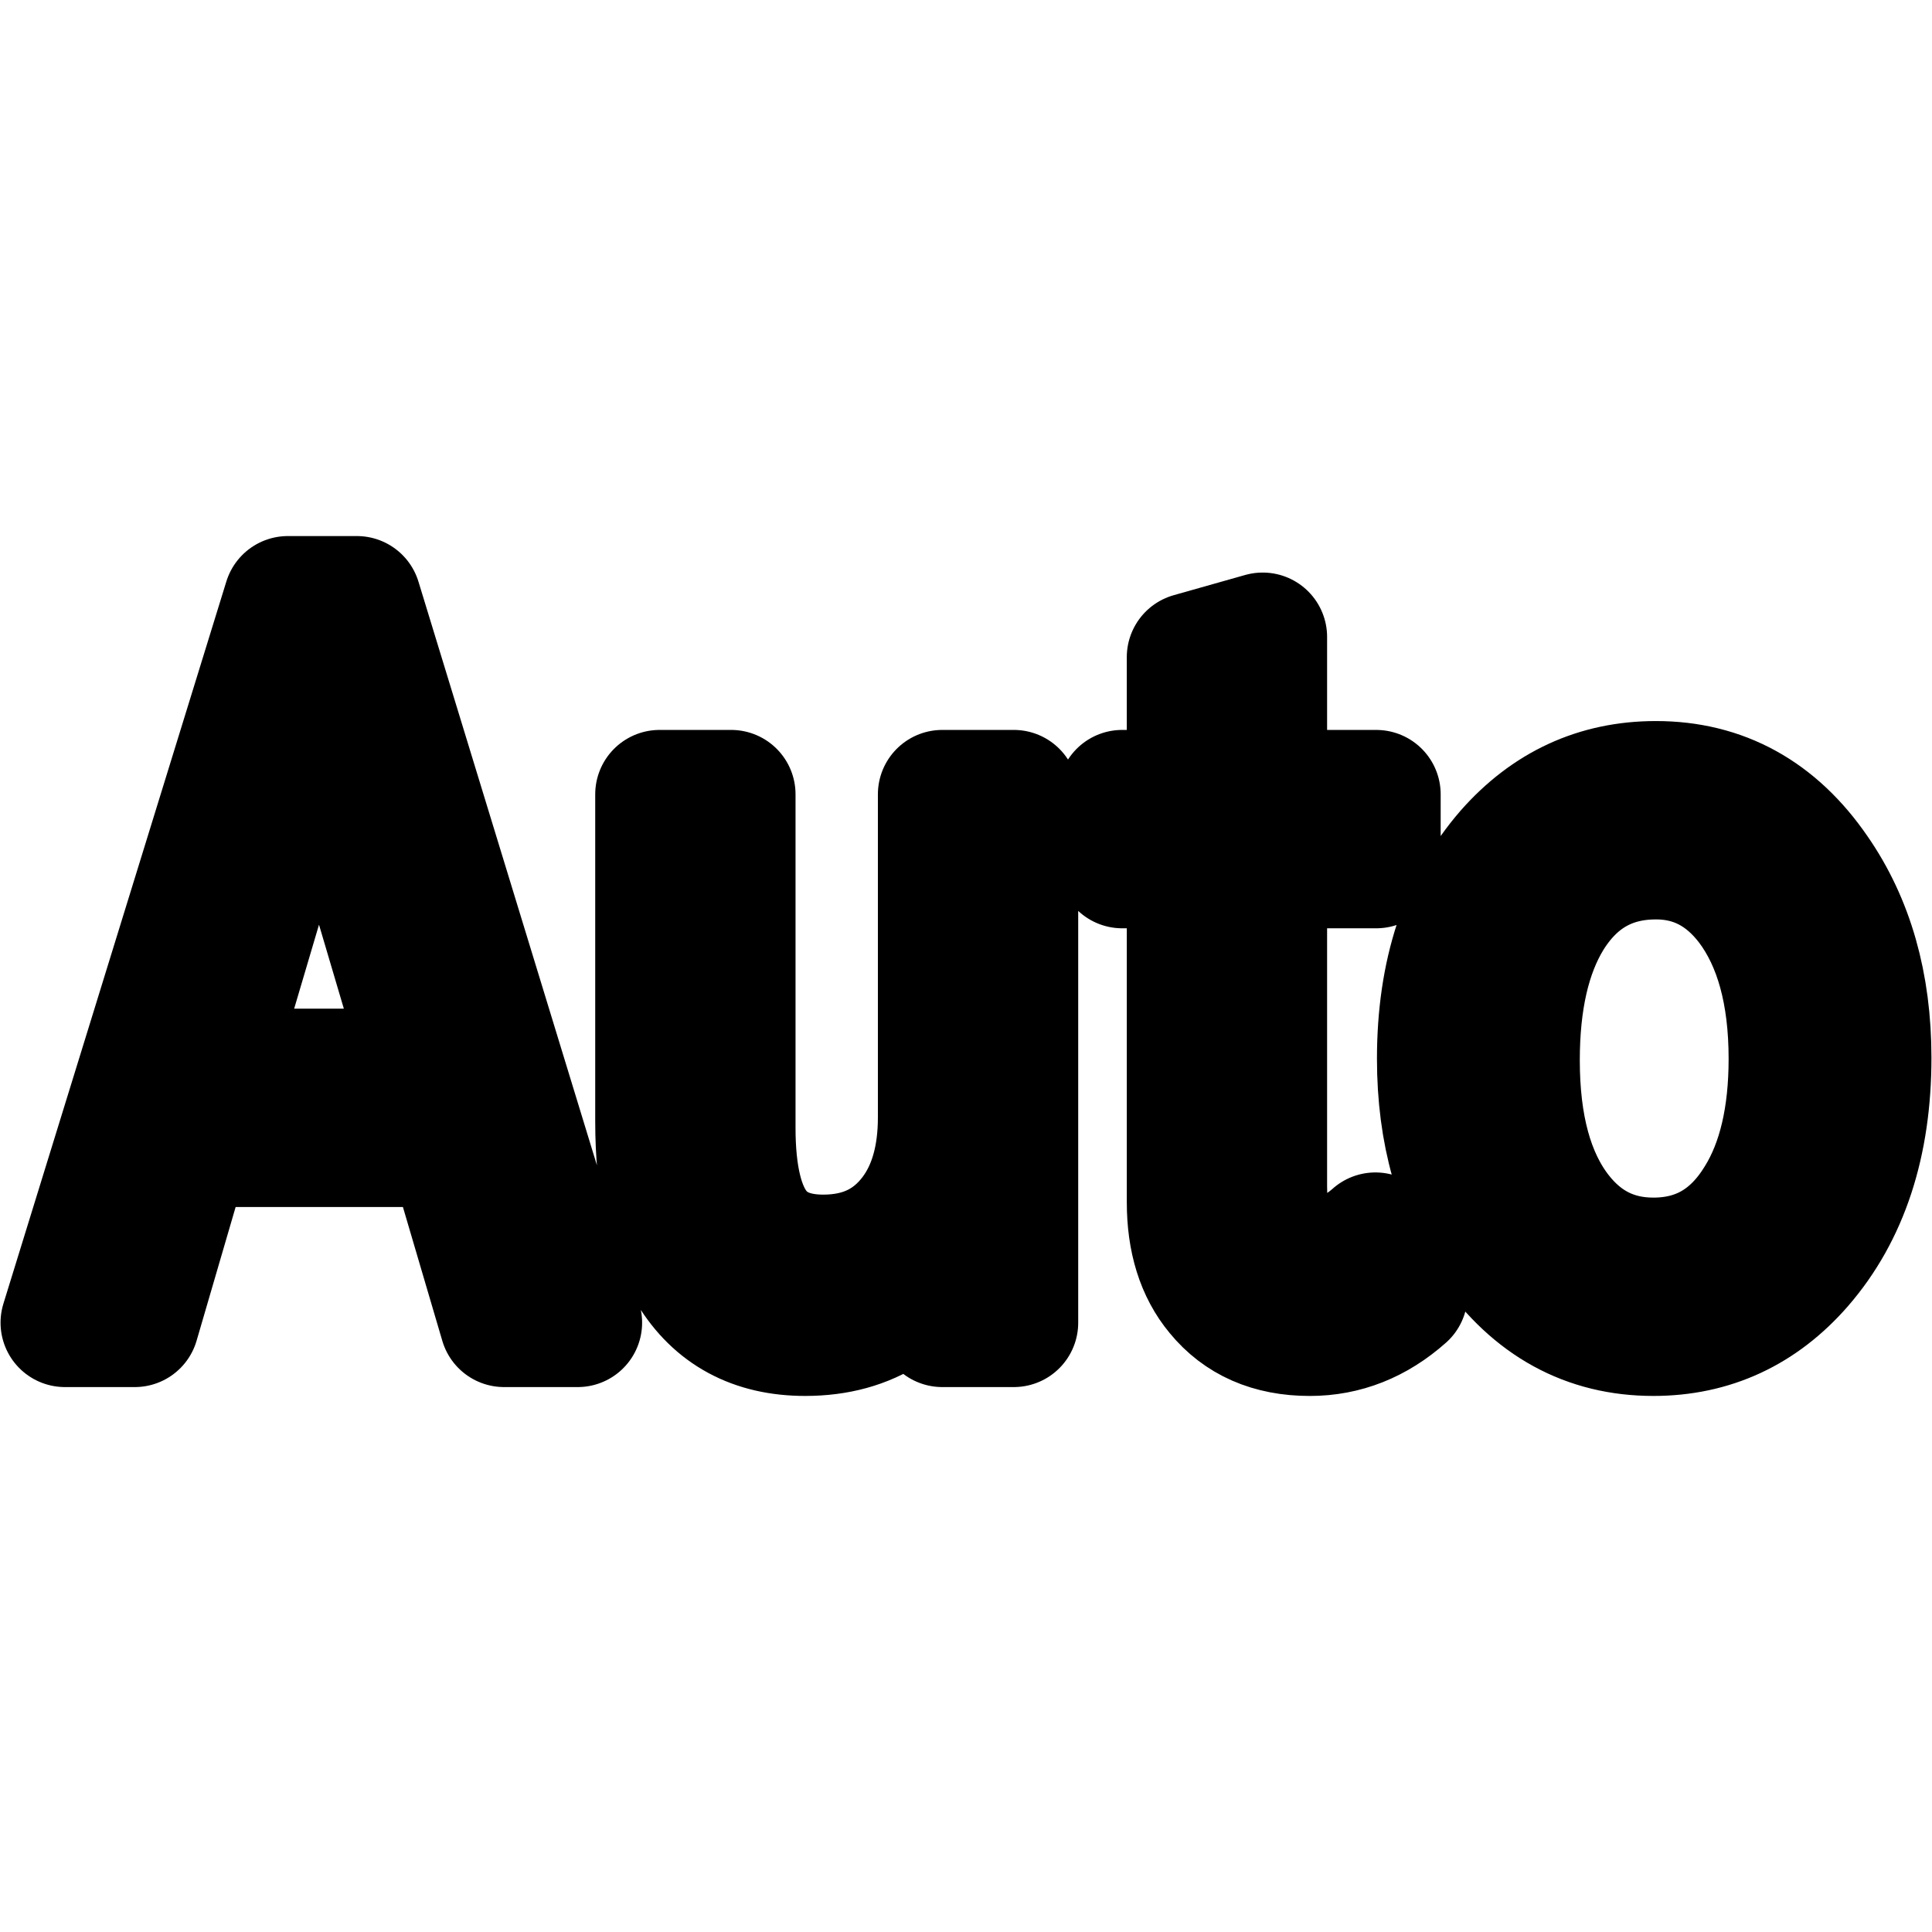
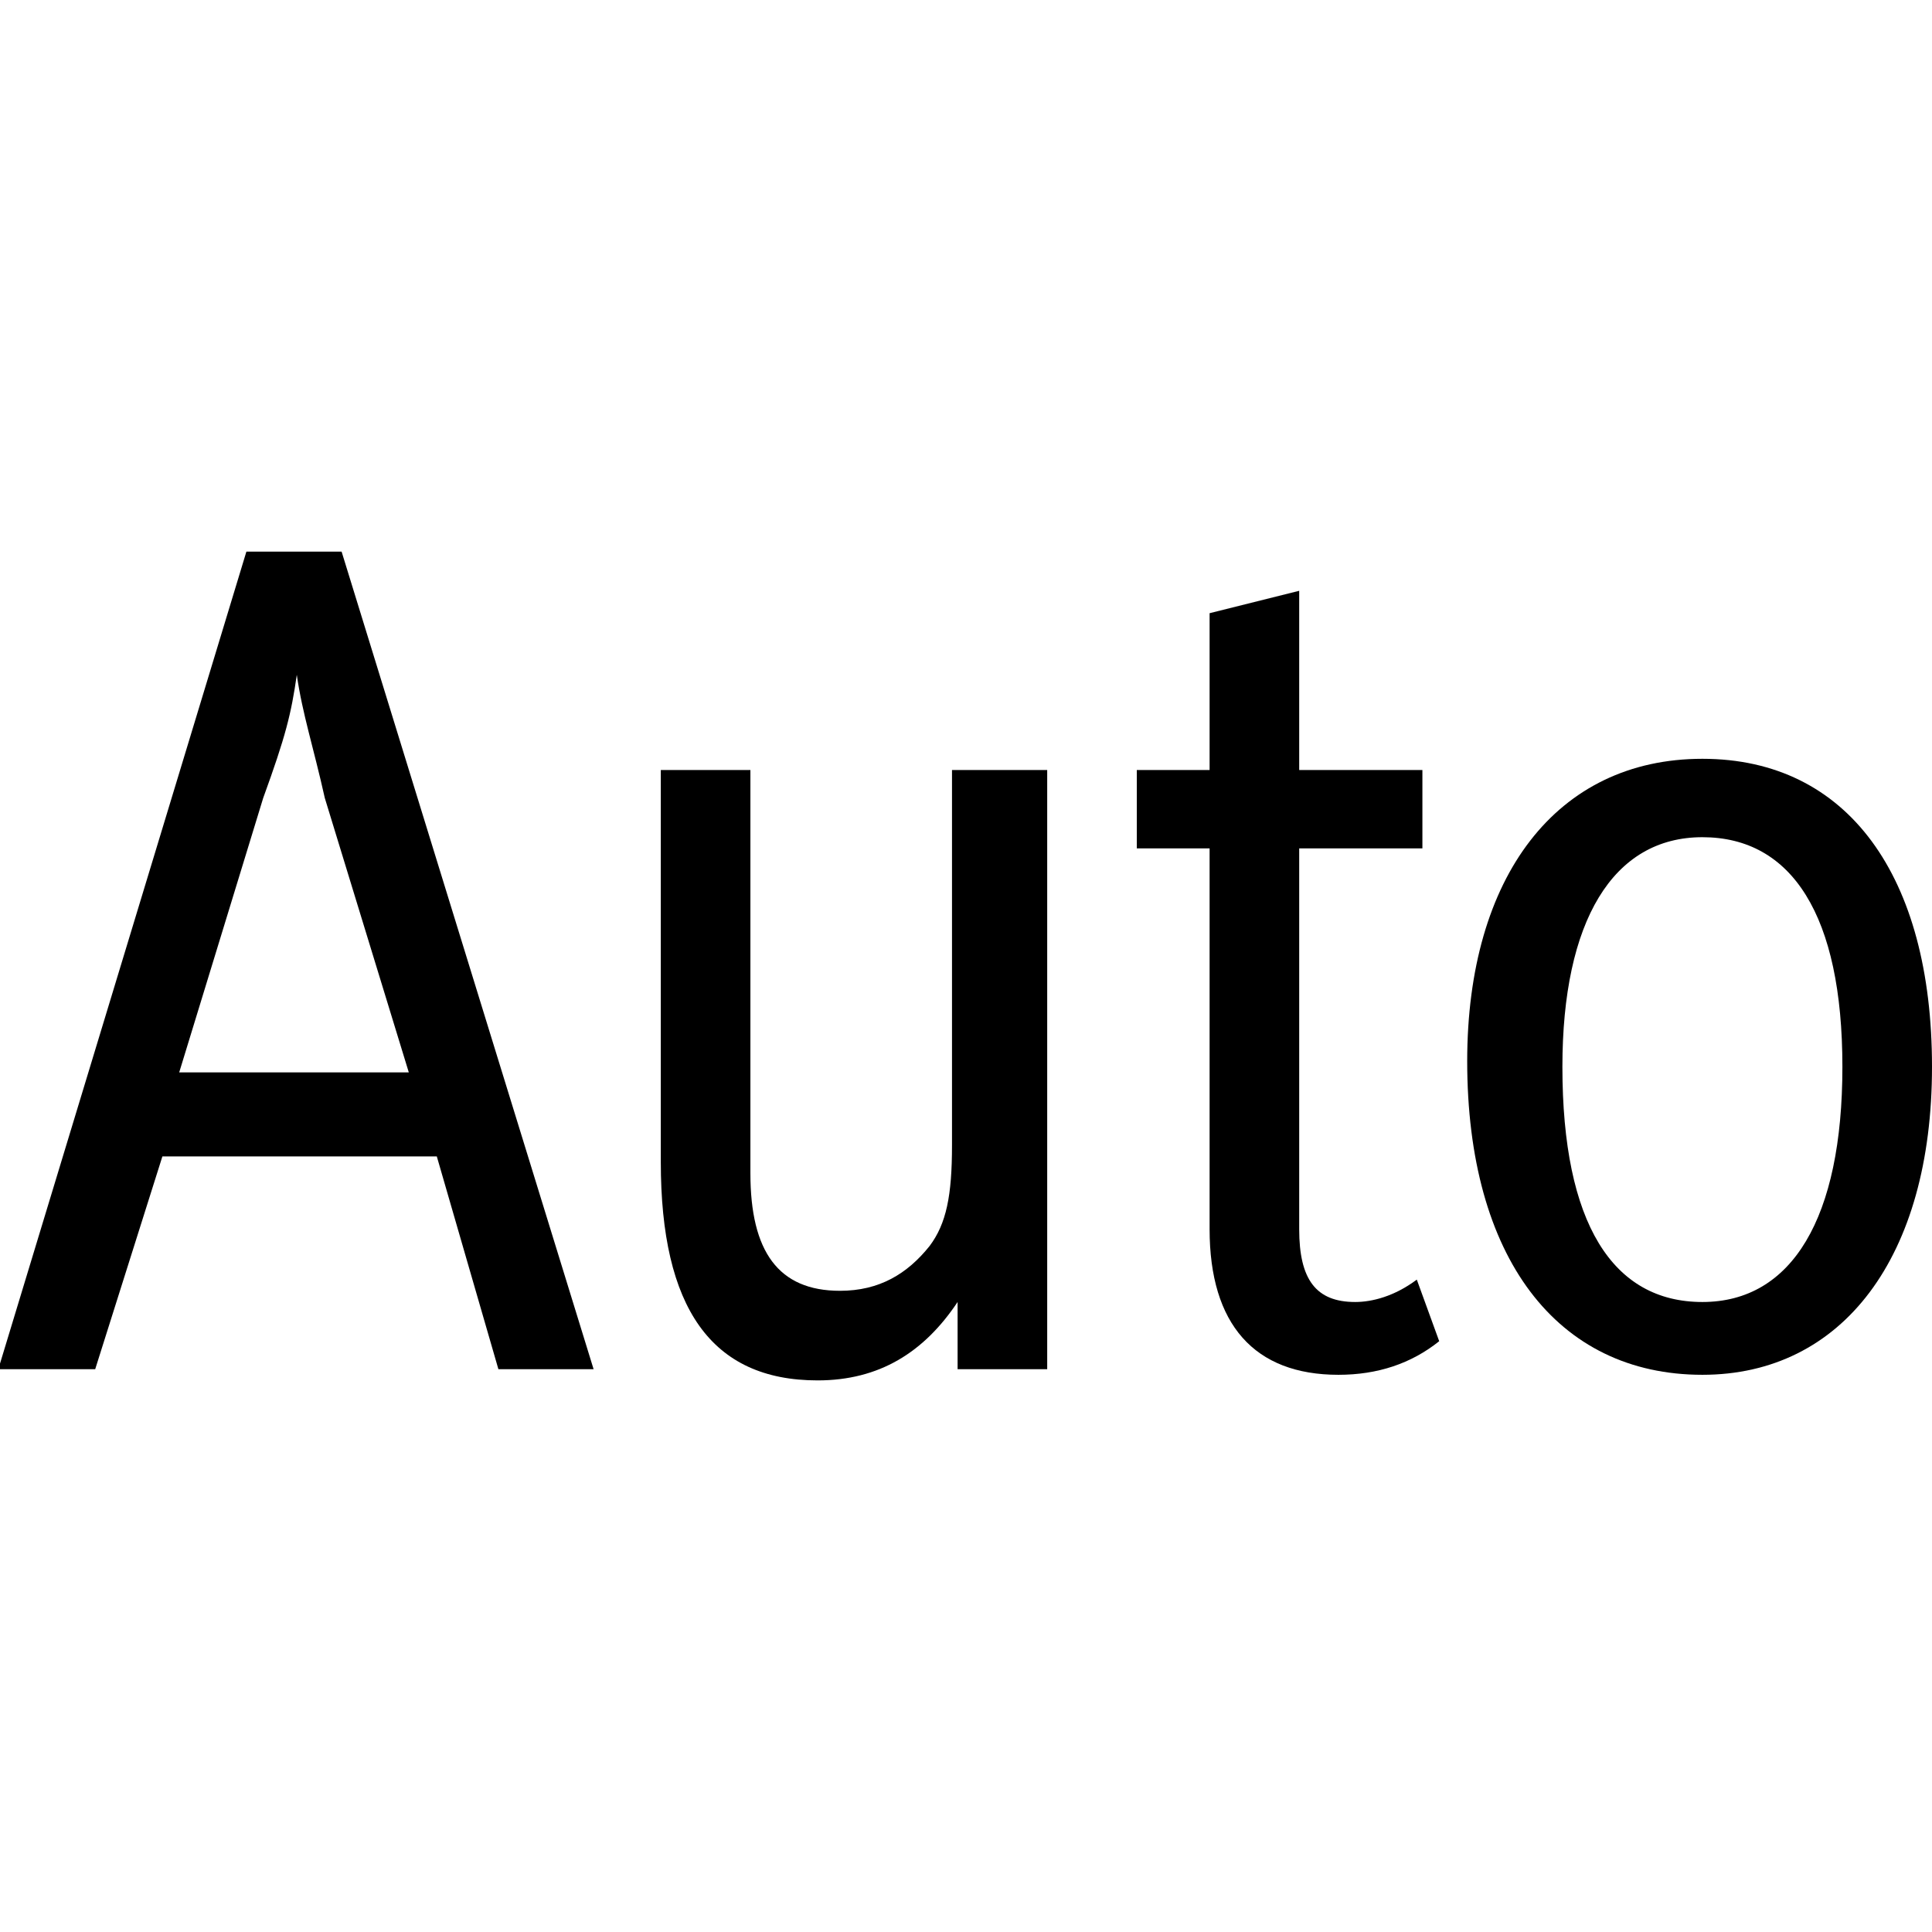
- <svg xmlns="http://www.w3.org/2000/svg" version="1.1" id="svg1" width="24" height="24" viewBox="0 0 24 24">
-   <defs id="defs1" />
-   <g id="g1" transform="matrix(0.160209,0,0,0.160209,-5.325691,3.013645)">
-     <path style="font-size:49.408px;line-height:0;font-family:'Bosch Sans';-inkscape-font-specification:'Bosch Sans';letter-spacing:-0.778px;stroke:#000000;stroke-width:9.987;stroke-linejoin:round;stroke-dasharray:none" d="m 47.769,69.785 h 20.45 l 4.11,13.962 h 5.708 L 60.913,27.748 H 55.565 L 38.278,83.747 h 5.414 z m 1.598,-5.393 8.61,-29.109 8.61,29.109 z M 106.306,83.747 h 5.545 V 42.78 h -5.545 v 25.054 c 0,3.098 -0.718,5.661 -2.185,7.612 -1.696,2.257 -4.044,3.366 -7.045,3.366 -2.316,0 -4.044,-0.727 -5.186,-2.142 -1.305,-1.607 -1.957,-4.284 -1.957,-8.033 V 42.78 h -5.545 v 25.36 c 0,4.934 0.848,8.798 2.511,11.552 1.924,3.175 4.86,4.743 8.774,4.743 4.925,0 8.48,-2.333 10.633,-6.962 z m 13.951,-35.573 h 5.349 v 26.24 c 0,2.869 0.718,5.202 2.185,6.962 1.663,2.027 3.979,3.06 7.012,3.06 2.674,0 5.088,-0.956 7.241,-2.869 l -2.153,-4.475 c -1.468,1.301 -3.066,1.951 -4.729,1.951 -2.674,0 -4.012,-1.951 -4.012,-5.852 V 48.174 h 8.806 v -5.393 h -8.806 V 30.578 l -5.545,1.568 v 10.634 h -5.349 z m 41.38,-6.082 c -4.533,0 -8.317,1.76 -11.383,5.24 -3.49,4.016 -5.251,9.333 -5.251,15.951 0,5.699 1.37,10.481 4.077,14.382 3.164,4.514 7.273,6.77 12.361,6.77 4.501,0 8.284,-1.76 11.318,-5.24 3.49,-4.016 5.251,-9.371 5.251,-15.989 0,-5.661 -1.37,-10.442 -4.077,-14.344 -3.098,-4.514 -7.208,-6.77 -12.296,-6.77 z m 0,5.393 c 2.968,0 5.414,1.262 7.339,3.787 2.185,2.907 3.294,6.923 3.294,12.011 0,4.475 -0.848,8.147 -2.577,10.94 -1.957,3.213 -4.697,4.82 -8.252,4.82 -3.033,0 -5.512,-1.224 -7.436,-3.71 -2.185,-2.831 -3.261,-6.809 -3.261,-11.934 0,-4.628 0.848,-8.339 2.544,-11.131 1.957,-3.175 4.729,-4.781 8.349,-4.781 z" id="text3" aria-label="Auto" />
+ <svg xmlns="http://www.w3.org/2000/svg" version="1.1" x="0px" y="0px" width="24" height="24" viewBox="0 0 24 24" enable-background="new 0 0 34.5 14.7" xml:space="preserve" id="svg5">
+   <defs id="defs5" />
+   <g id="g4" transform="matrix(0.6956522,0,0,0.6956522,0,6.852174)">
+     <path d="m 30.4,3.7 c -2.6,0 -4.2,2.1 -4.2,5.4 0,3.5 1.6,5.6 4.2,5.6 2.5,0 4.1,-2.1 4.1,-5.5 0,-3.4 -1.5,-5.5 -4.1,-5.5 z m 0,9.7 c -1.6,0 -2.5,-1.4 -2.5,-4.2 0,-2.6 0.9,-4.1 2.5,-4.1 1.6,0 2.5,1.4 2.5,4.1 0,2.7 -0.9,4.2 -2.5,4.2 z" id="path4" style="display:inline;fill:#000000;fill-opacity:1" />
+     <path d="m 25.3,13 v 0 c -0.4,0.3 -0.8,0.4 -1.1,0.4 -0.7,0 -1,-0.4 -1,-1.3 V 5.3 h 2.2 V 3.9 H 23.2 V 0.7 l -1.6,0.4 v 0 2.8 h -1.3 v 1.4 h 1.3 v 6.8 c 0,1.7 0.8,2.6 2.3,2.6 0.7,0 1.3,-0.2 1.8,-0.6 v 0 z" id="path3" style="display:inline;fill:#000000;fill-opacity:1" />
+     <path d="m 17,10.6 c 0,0.9 -0.1,1.4 -0.4,1.8 -0.4,0.5 -0.9,0.8 -1.6,0.8 -1.1,0 -1.6,-0.7 -1.6,-2.1 V 3.9 h -1.6 v 7 c 0,2.6 0.9,3.9 2.8,3.9 1.1,0 1.9,-0.5 2.5,-1.4 v 1.2 h 1.6 V 3.9 H 17 Z" id="path2" style="display:inline;fill:#000000;fill-opacity:1" />
+     <path d="M 6.1,0 H 4.4 L 0,14.5 v 0.1 h 1.7 l 1.2,-3.8 h 4.9 l 1.1,3.8 v 0 h 1.7 z M 5.3,2.2 C 5.4,2.9 5.6,3.5 5.8,4.4 L 7.3,9.3 H 3.2 L 4.7,4.4 C 5.1,3.3 5.2,2.9 5.3,2.2 Z" id="path1" style="display:inline;fill:#000000;fill-opacity:1" />
  </g>
</svg>
